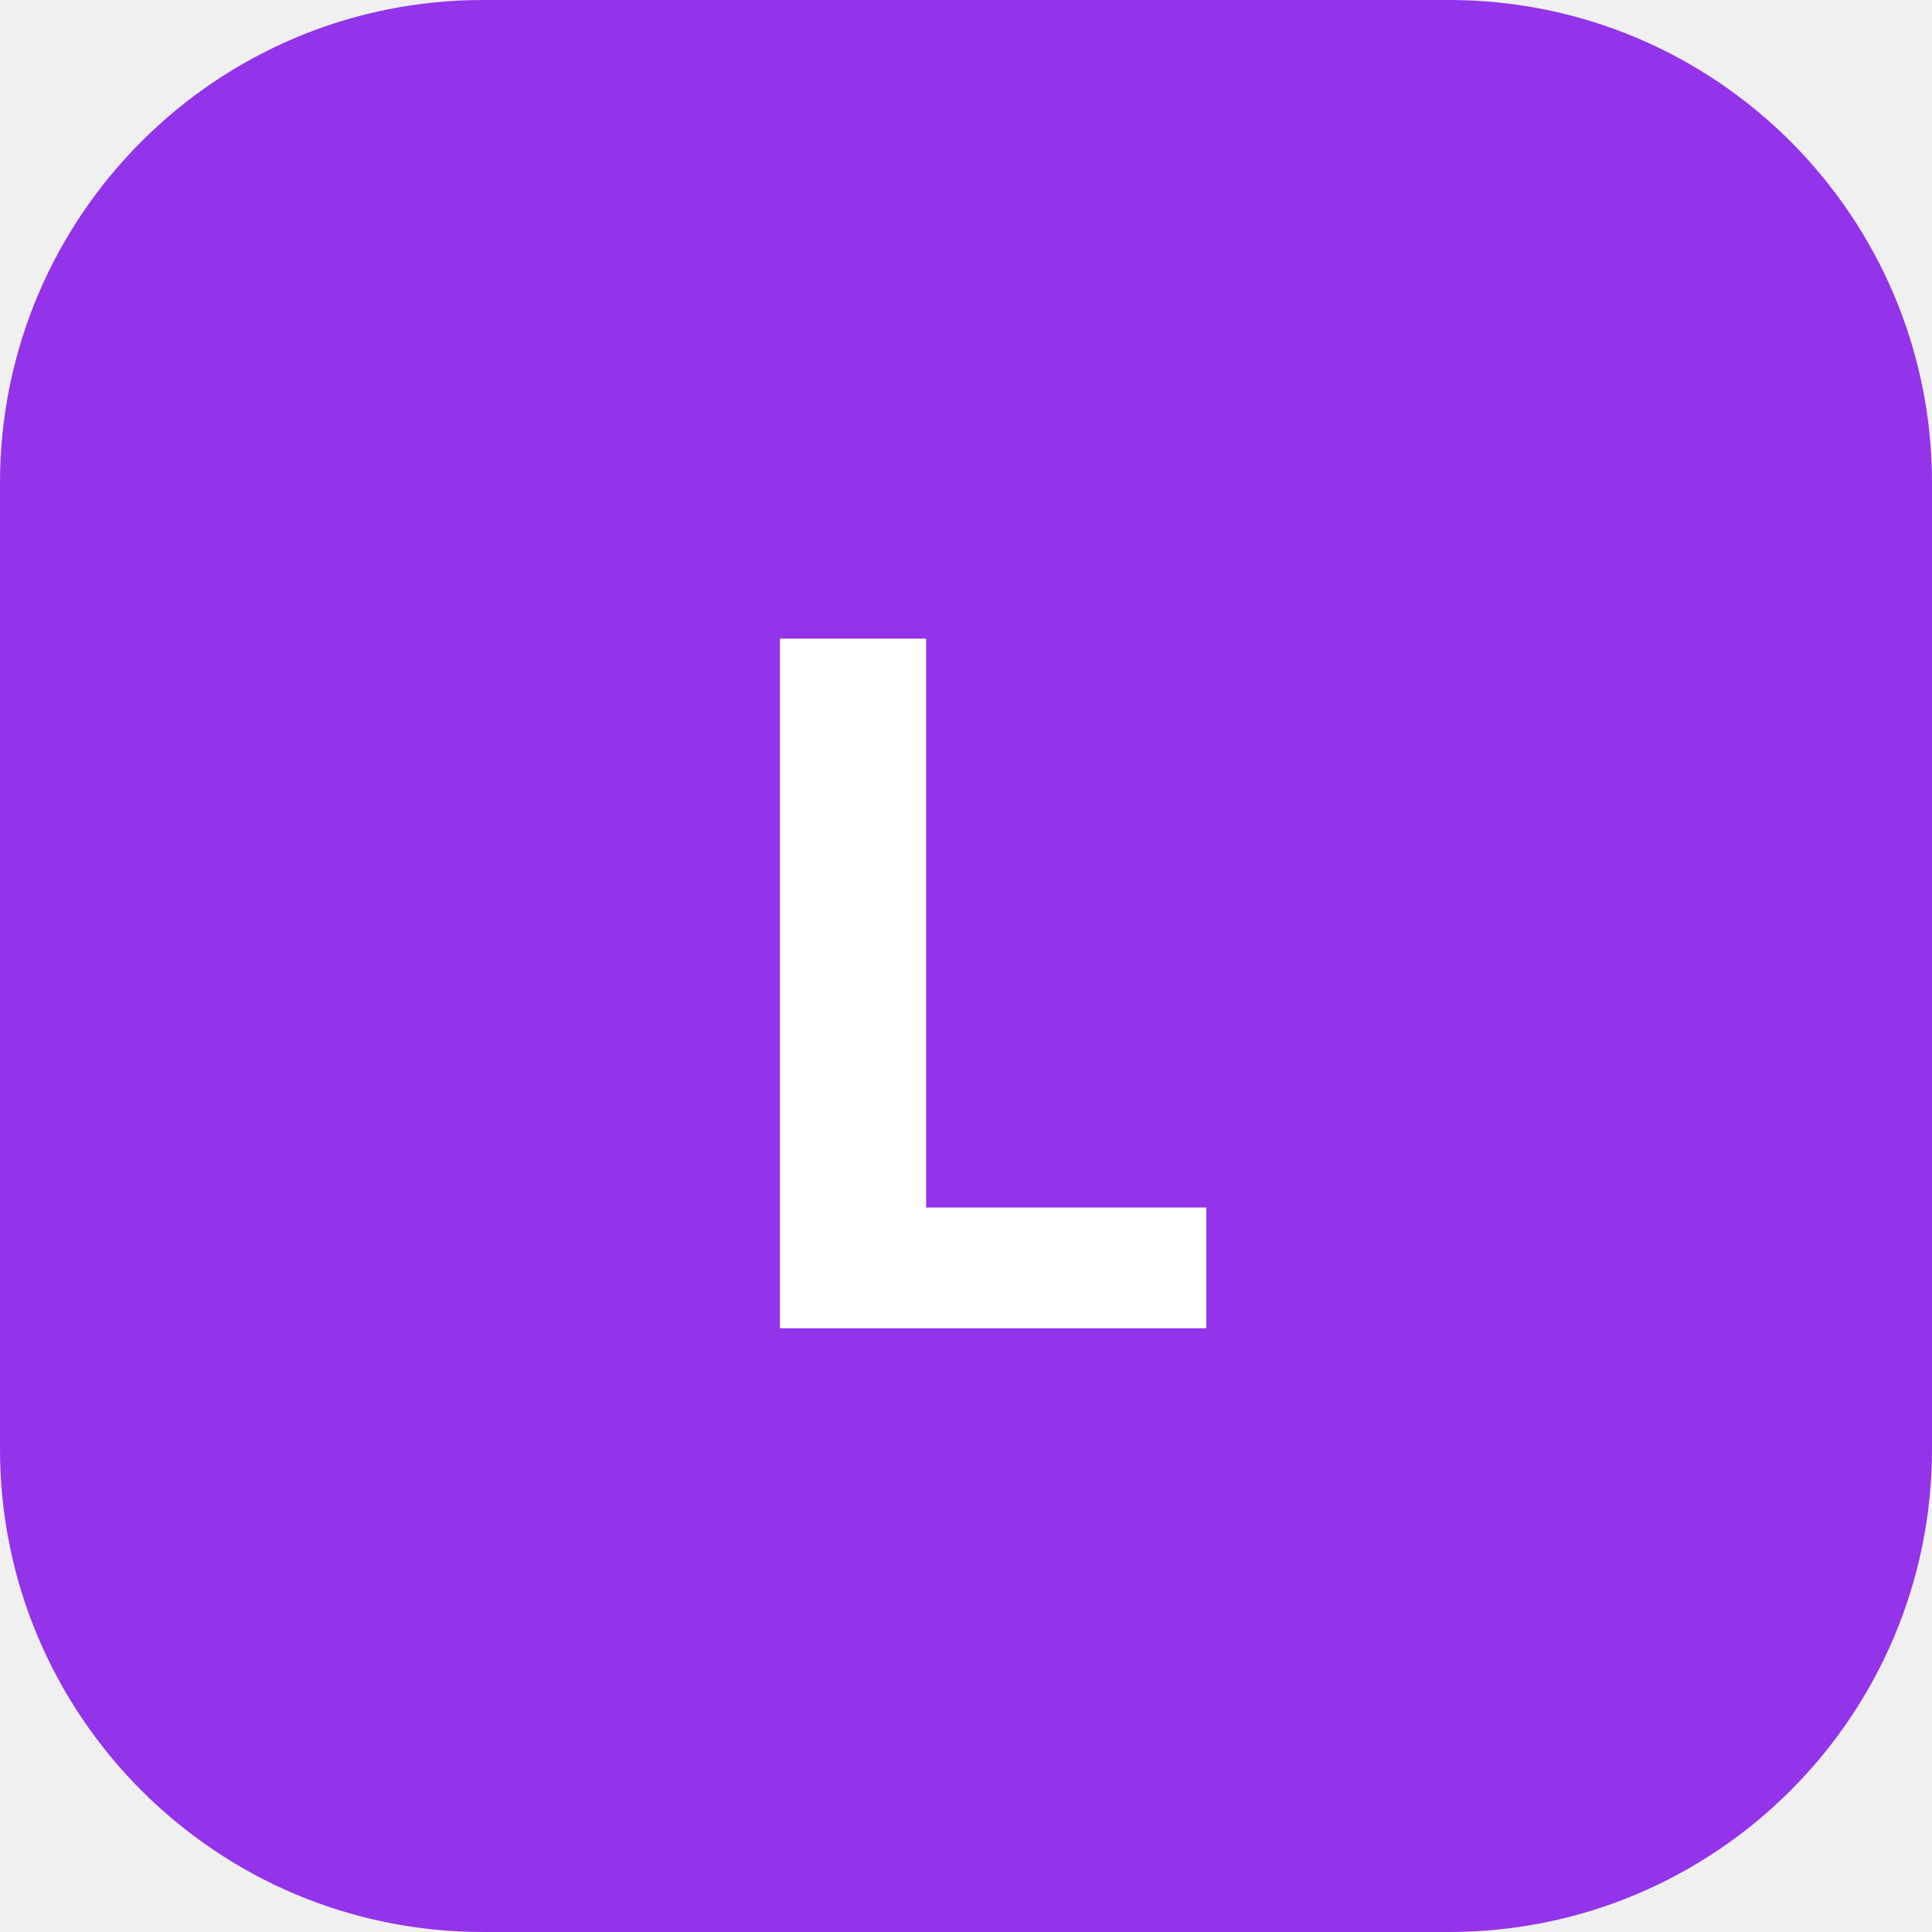
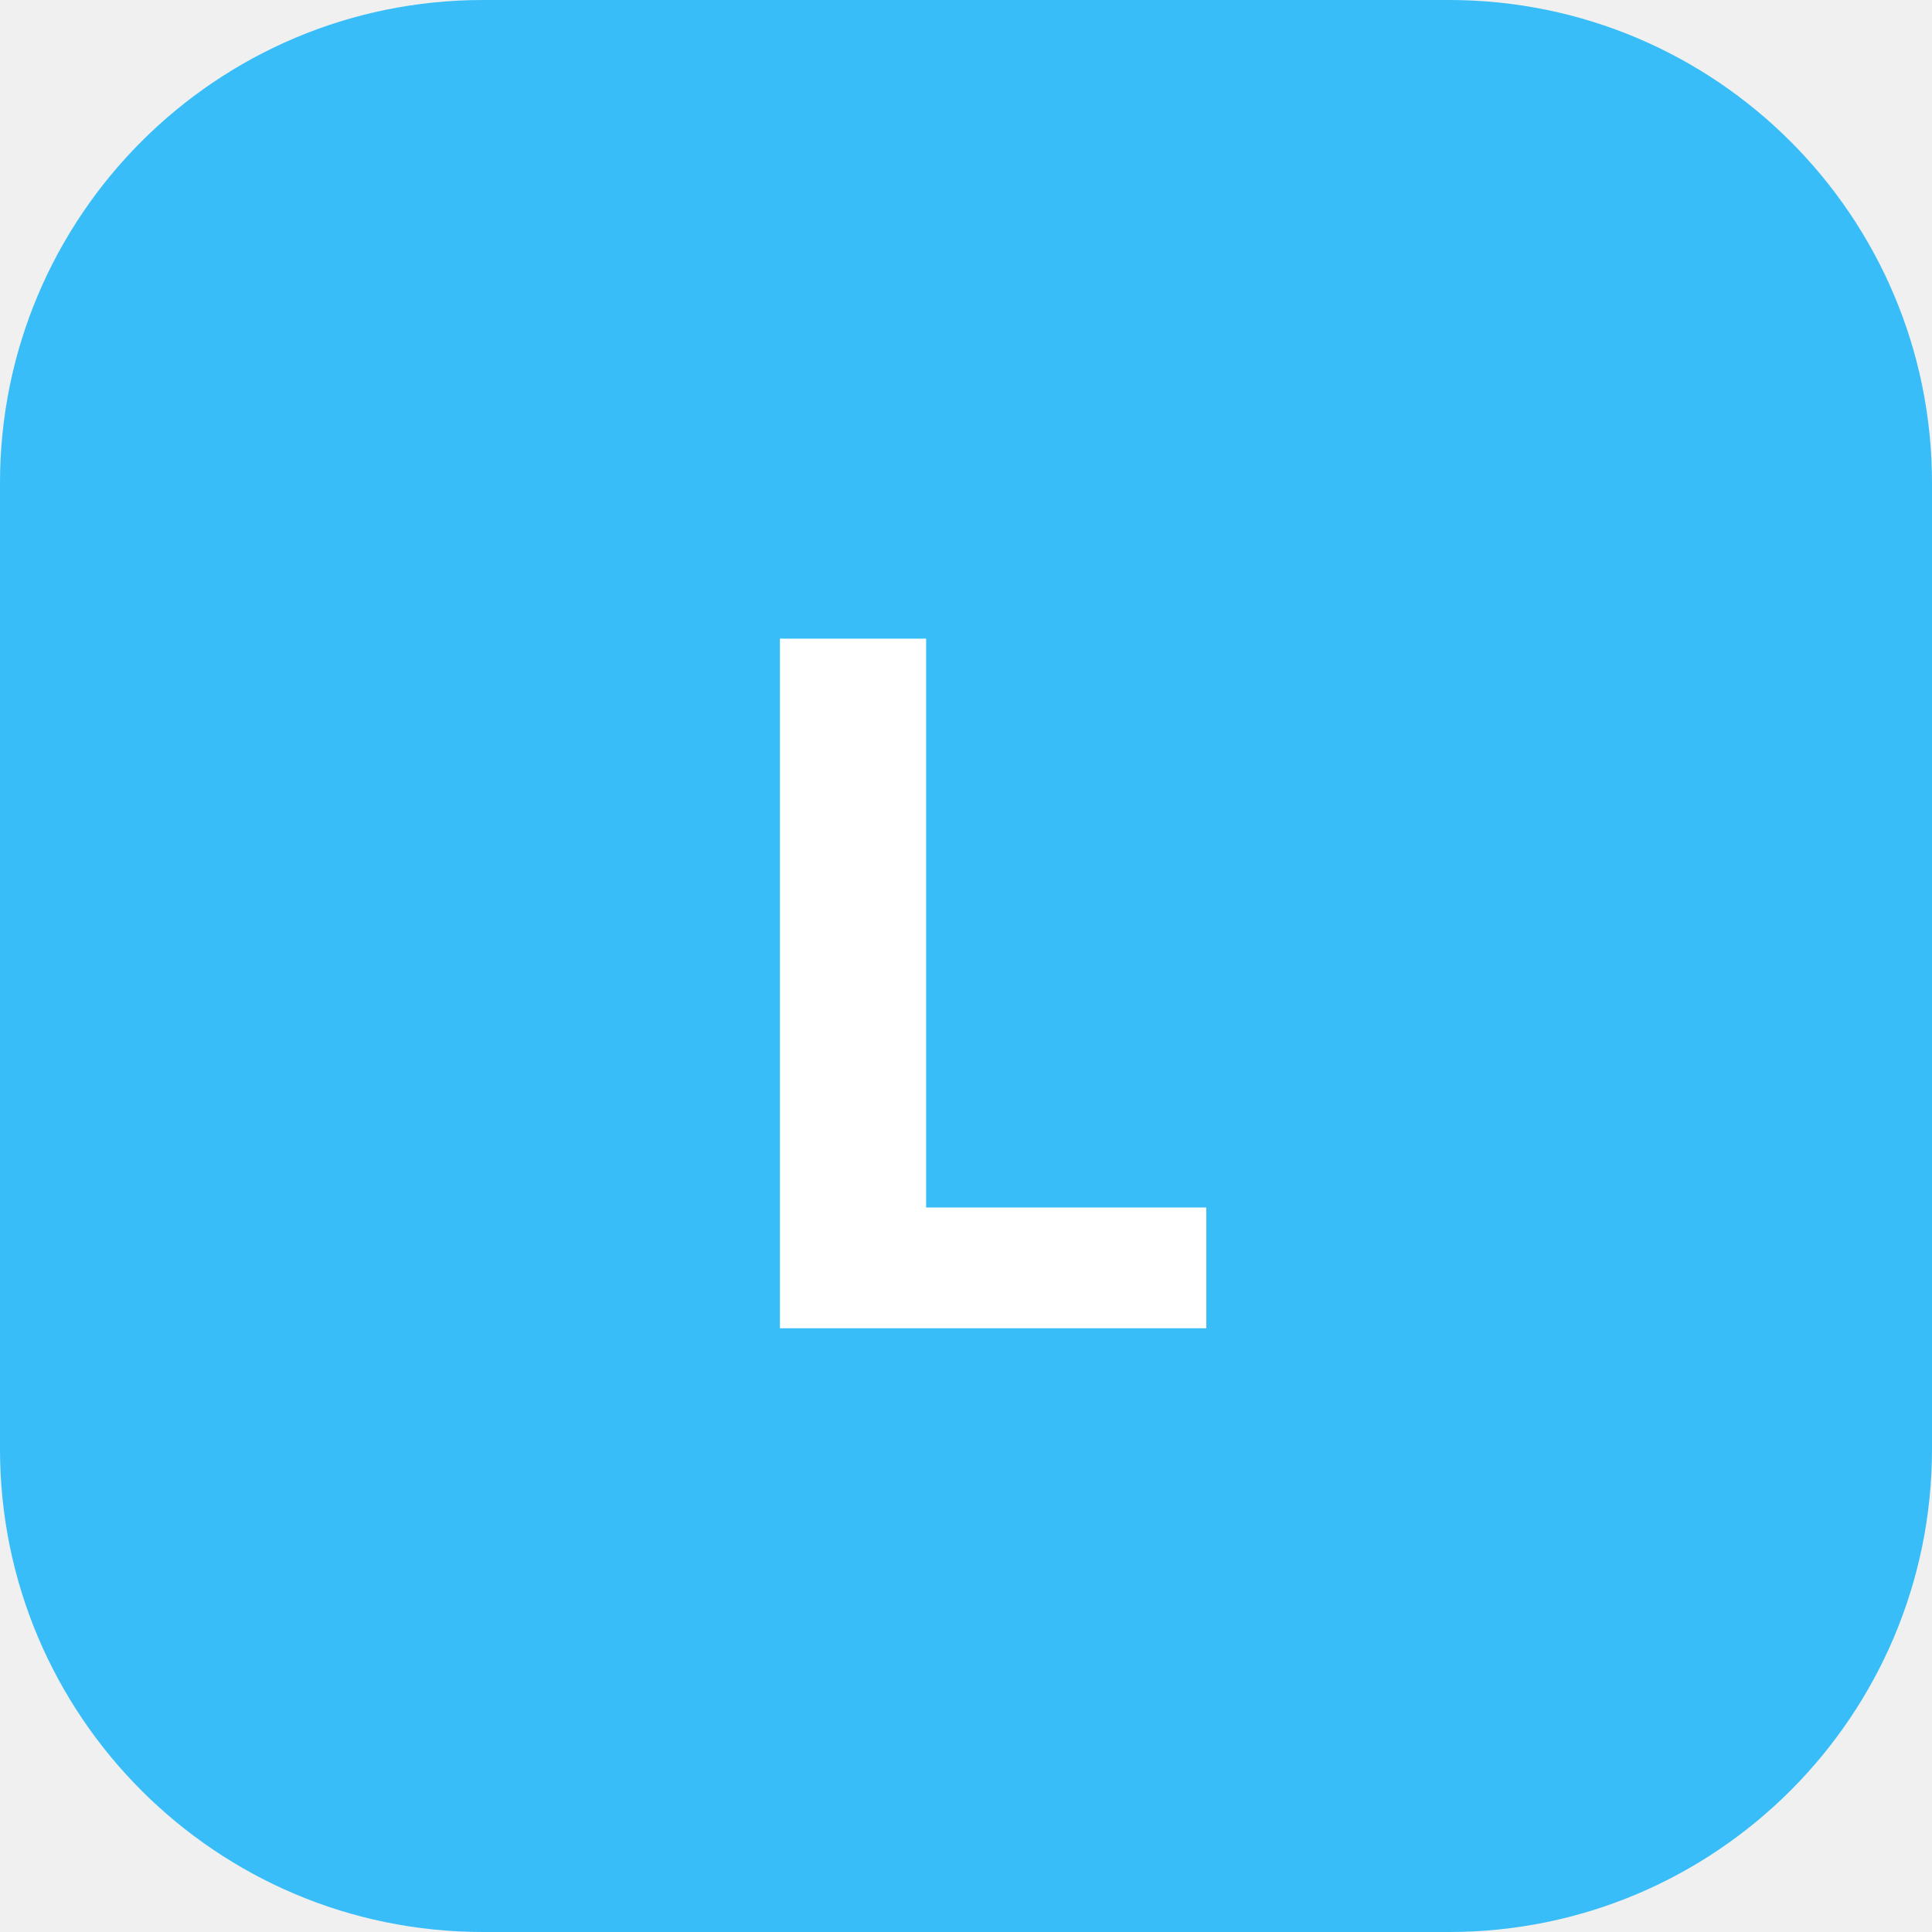
<svg xmlns="http://www.w3.org/2000/svg" viewBox="0 0 32 32">
-   <rect width="32" height="32" rx="8" fill="#9333ea" />
+   <rect width="32" height="32" rx="8" fill="#38bdf8" />
  <text x="16" y="22" text-anchor="middle" font-family="system-ui,sans-serif" font-size="16" font-weight="700" fill="#fff">L</text>
</svg>
